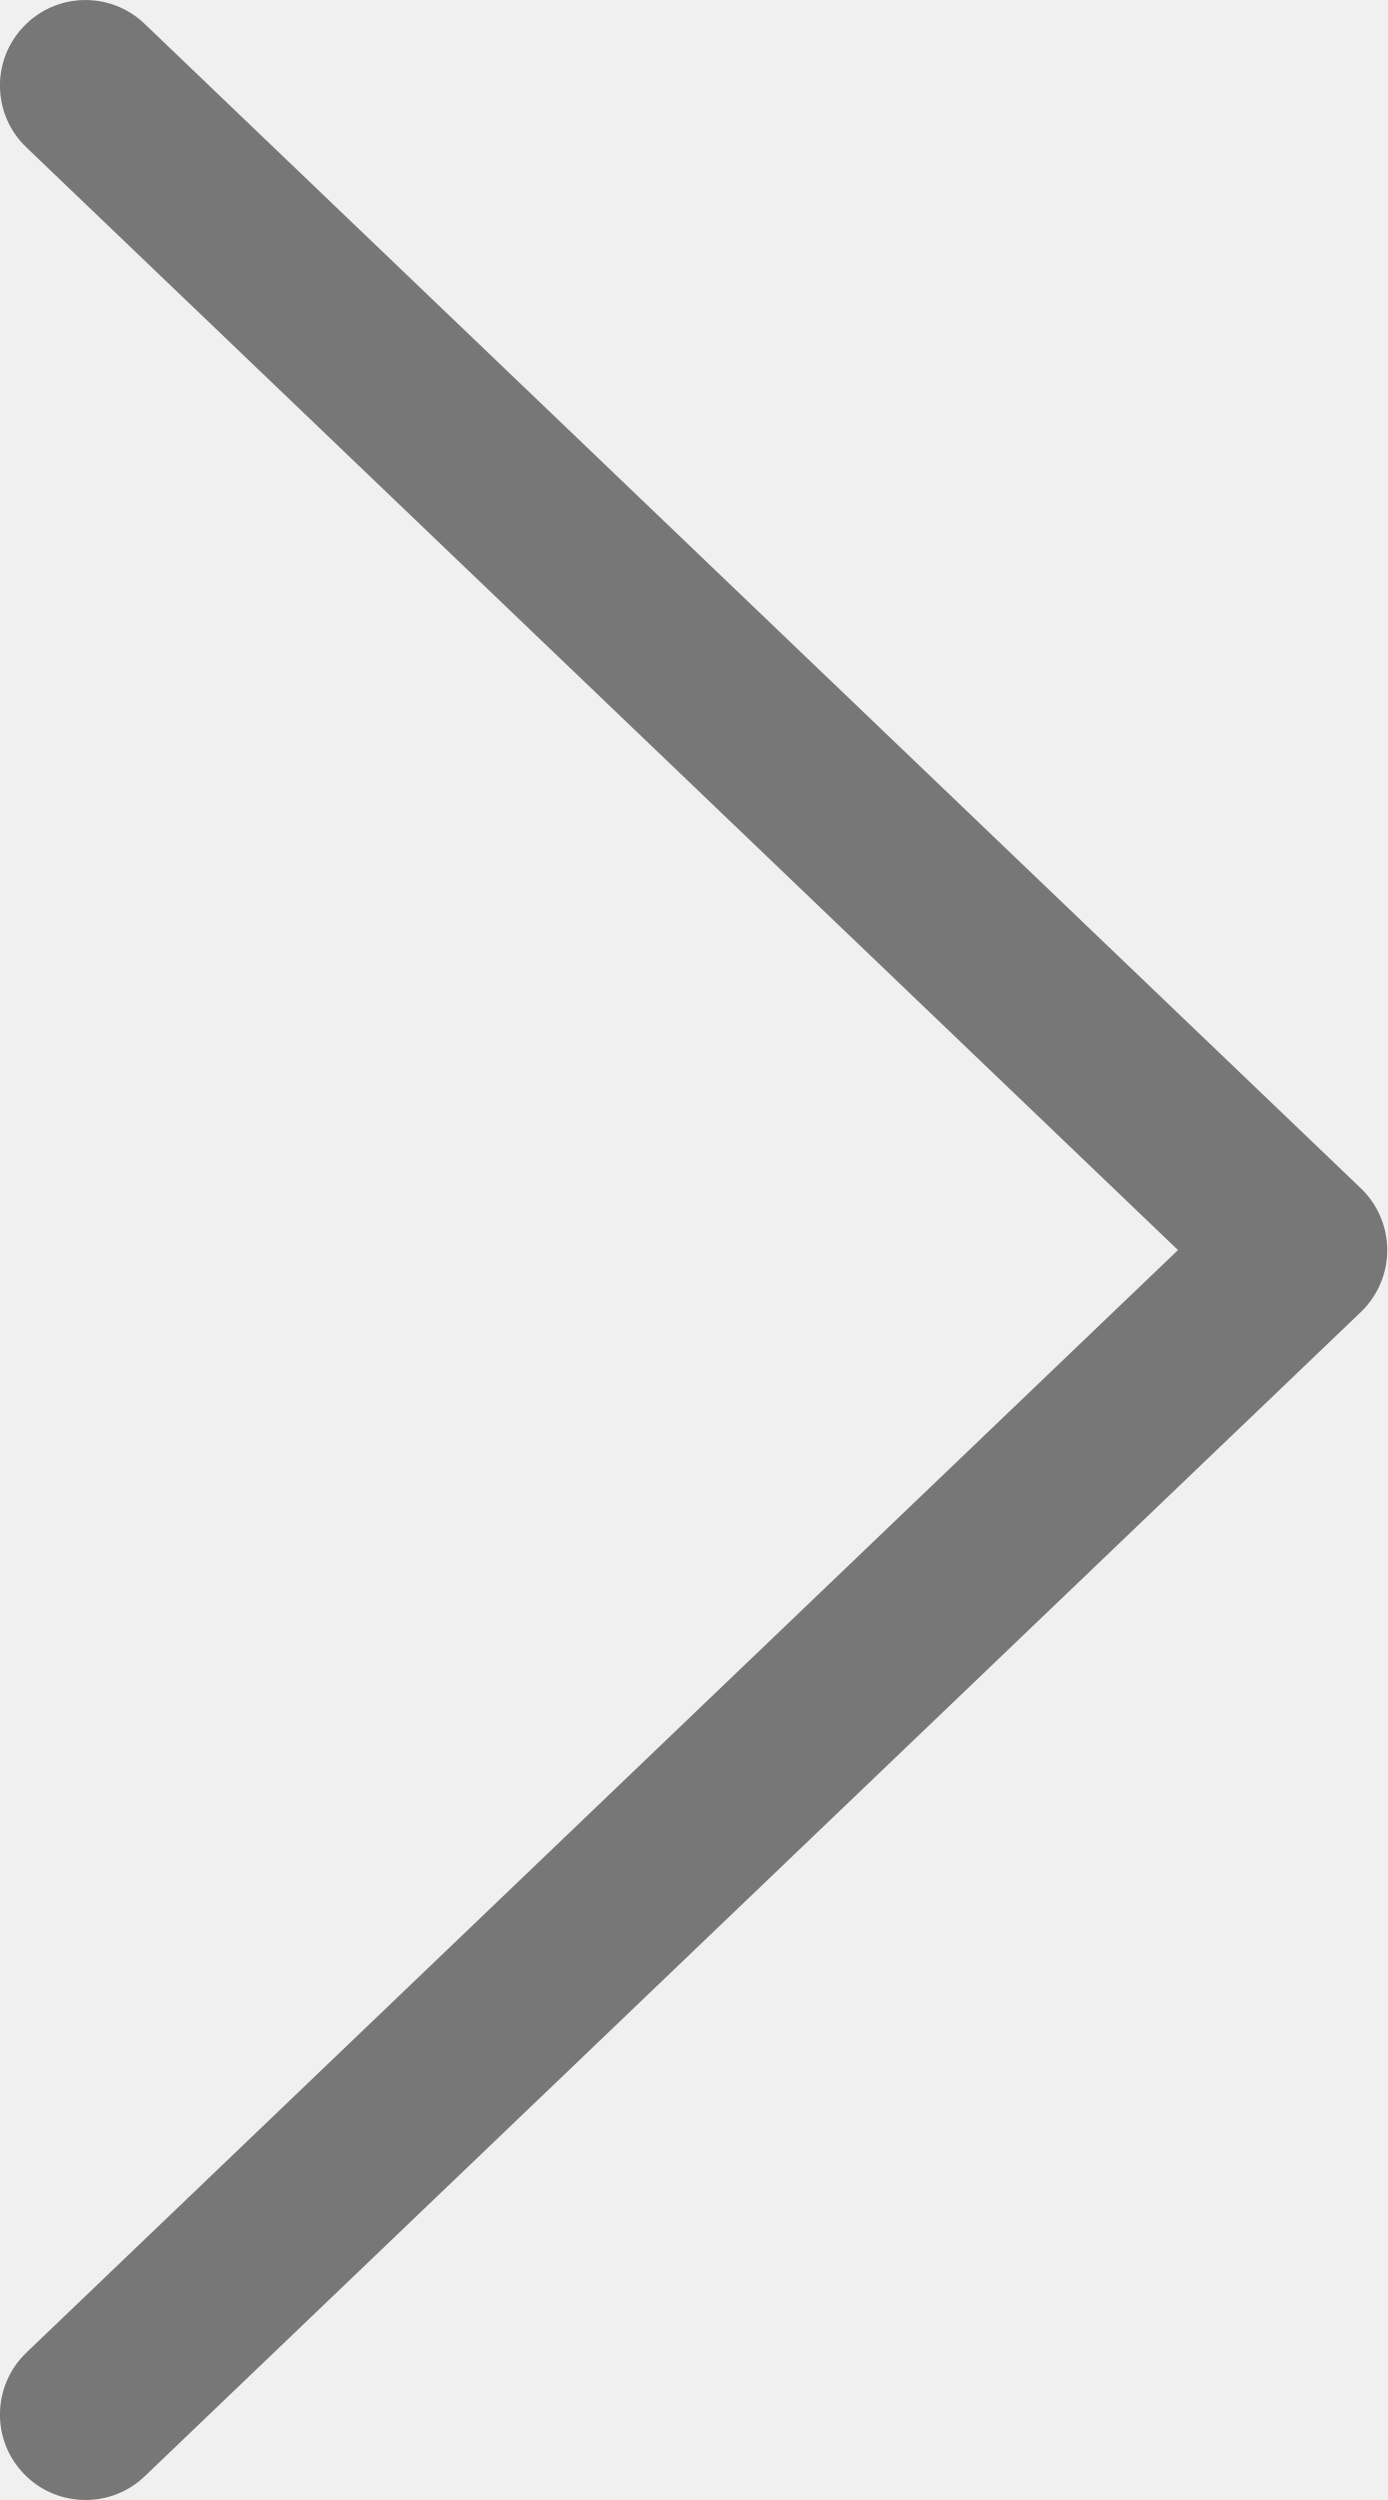
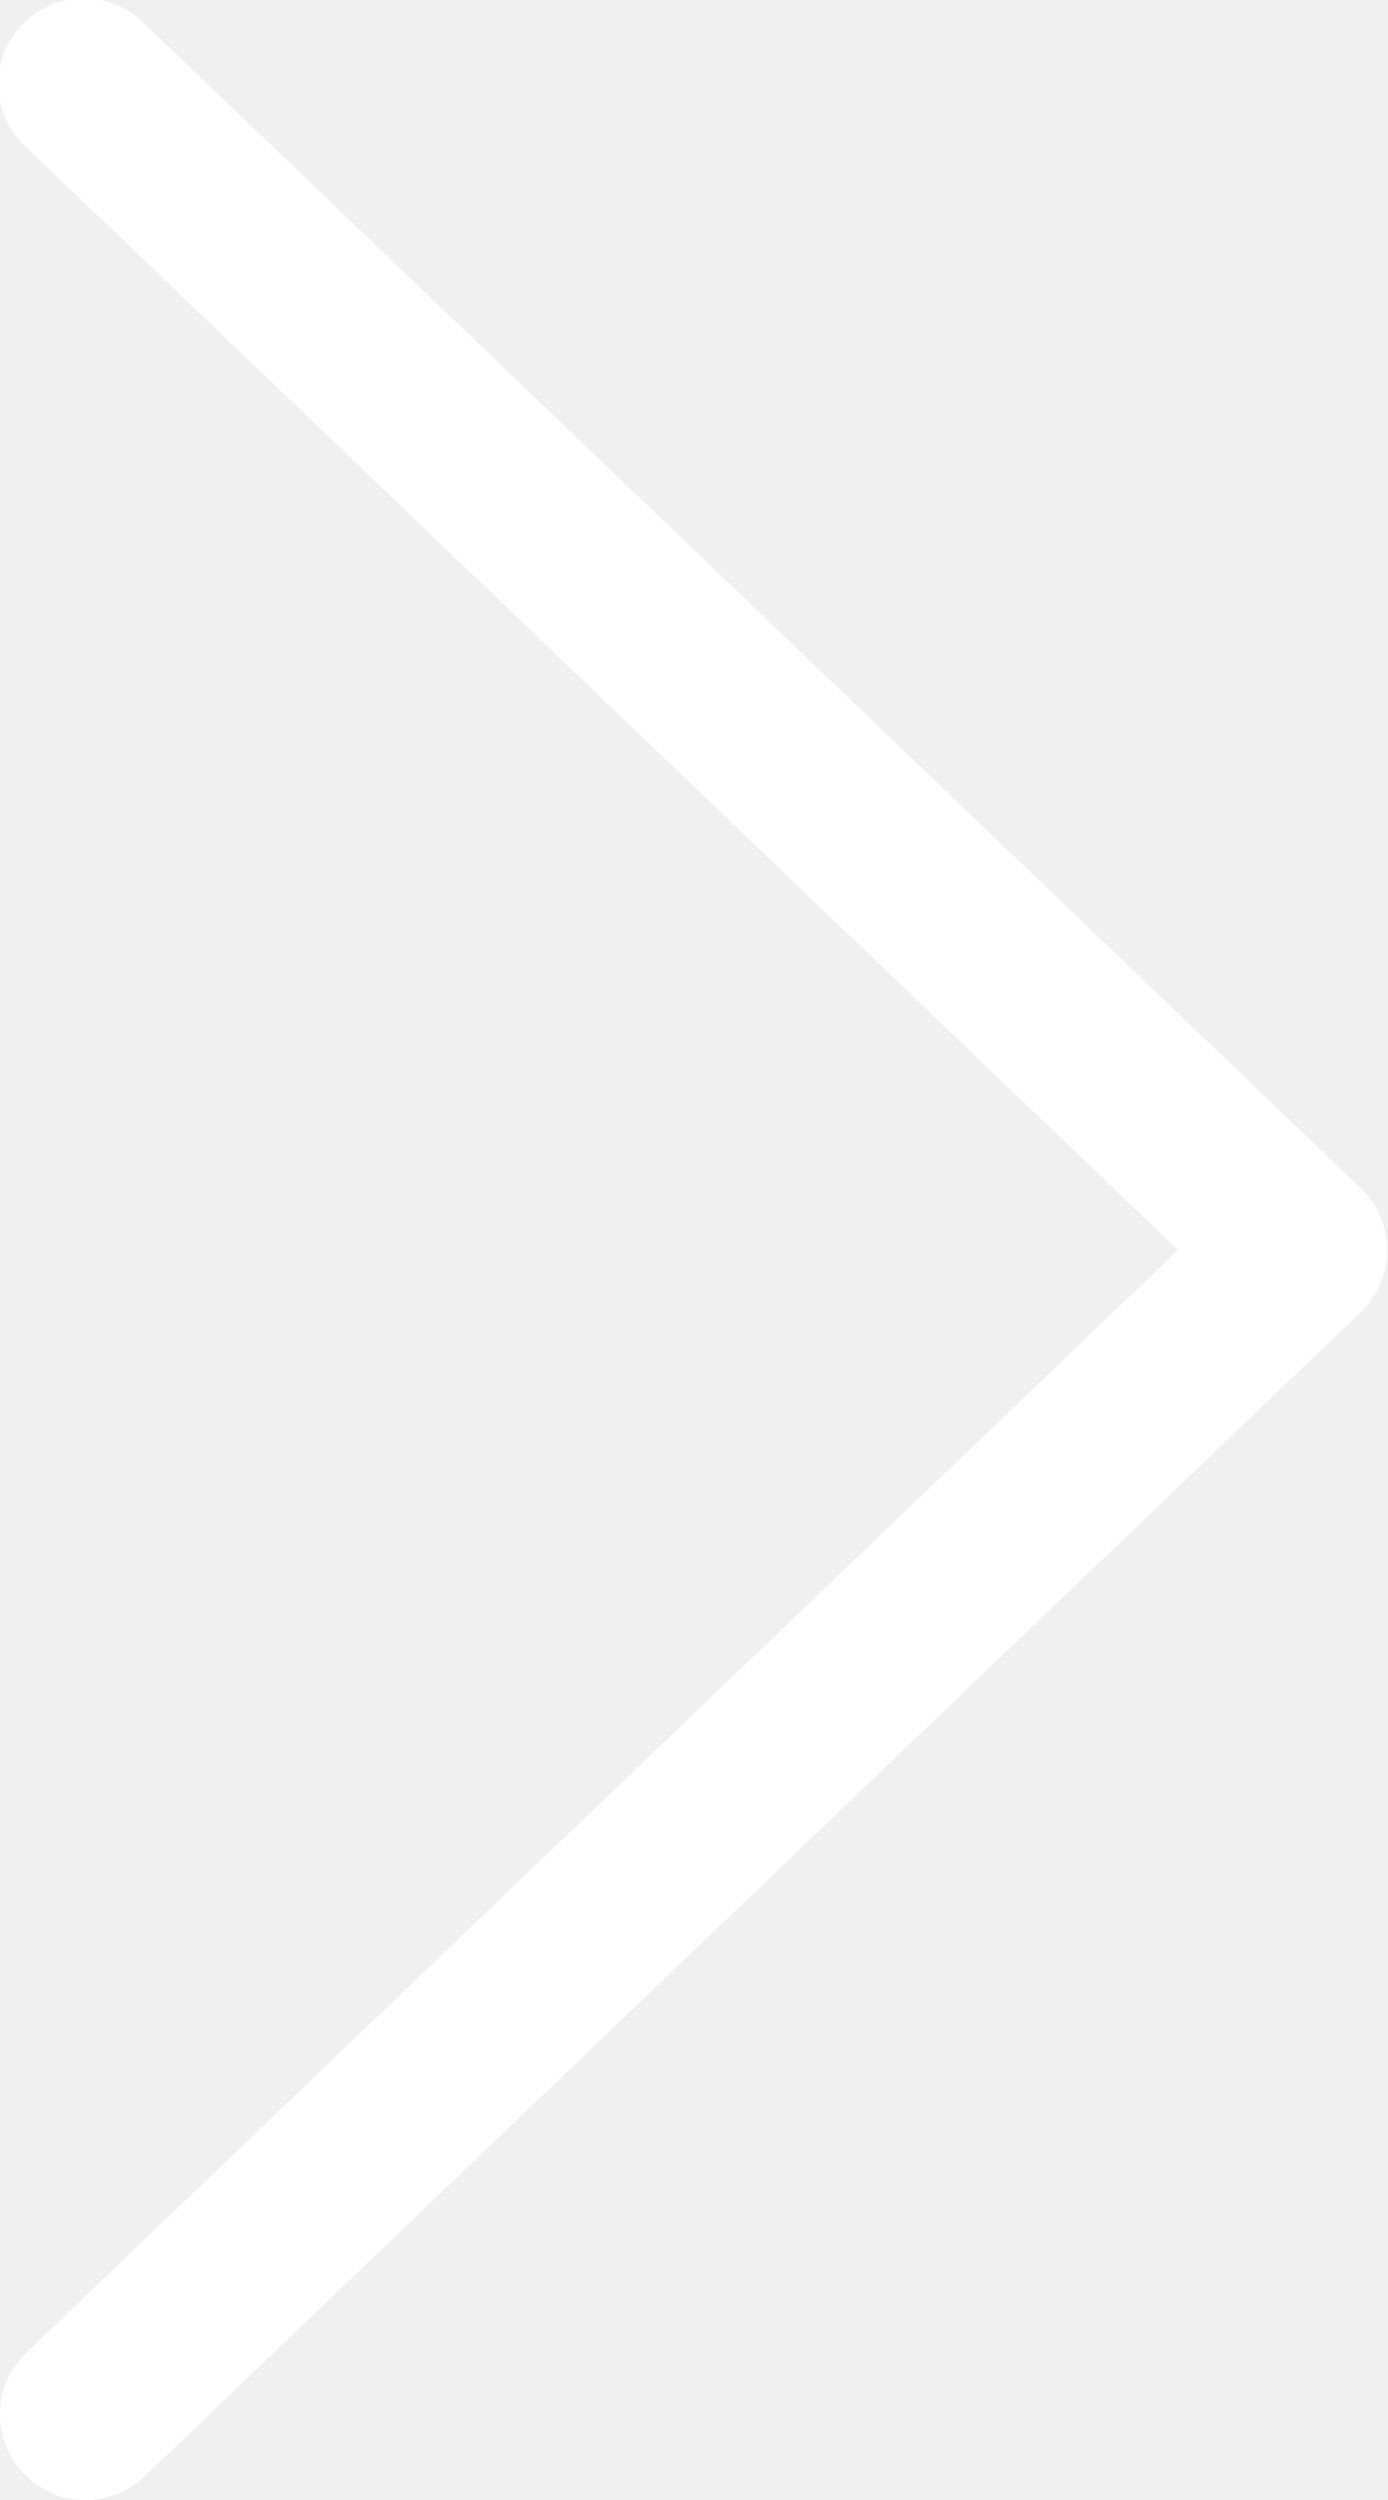
- <svg xmlns="http://www.w3.org/2000/svg" version="1.1" id="Ebene_1" x="0px" y="0px" width="12.165px" height="21.921px" viewBox="0 0 12.165 21.921" enable-background="new 0 0 12.165 21.921" xml:space="preserve">
-   <g>
-     <path fill="#777777" d="M0.75,21.921c-0.197,0-0.395-0.077-0.542-0.231c-0.287-0.299-0.276-0.773,0.023-1.061l10.098-9.668   L0.231,1.292c-0.299-0.286-0.31-0.761-0.023-1.06c0.286-0.3,0.761-0.31,1.06-0.023l10.665,10.211   c0.147,0.141,0.231,0.337,0.231,0.542s-0.084,0.4-0.231,0.542L1.269,21.713C1.124,21.852,0.937,21.921,0.75,21.921z" />
-   </g>
+ <svg xmlns="http://www.w3.org/2000/svg" width="12.165" height="21.921">
+   <path fill="#fff" d="M.75 21.921a.75.75 0 0 1-.519-1.292l10.098-9.668L.231 1.292A.75.75 0 1 1 1.268.209L11.933 10.42a.752.752 0 0 1 0 1.084L1.269 21.713a.747.747 0 0 1-.519.208z" />
</svg>
